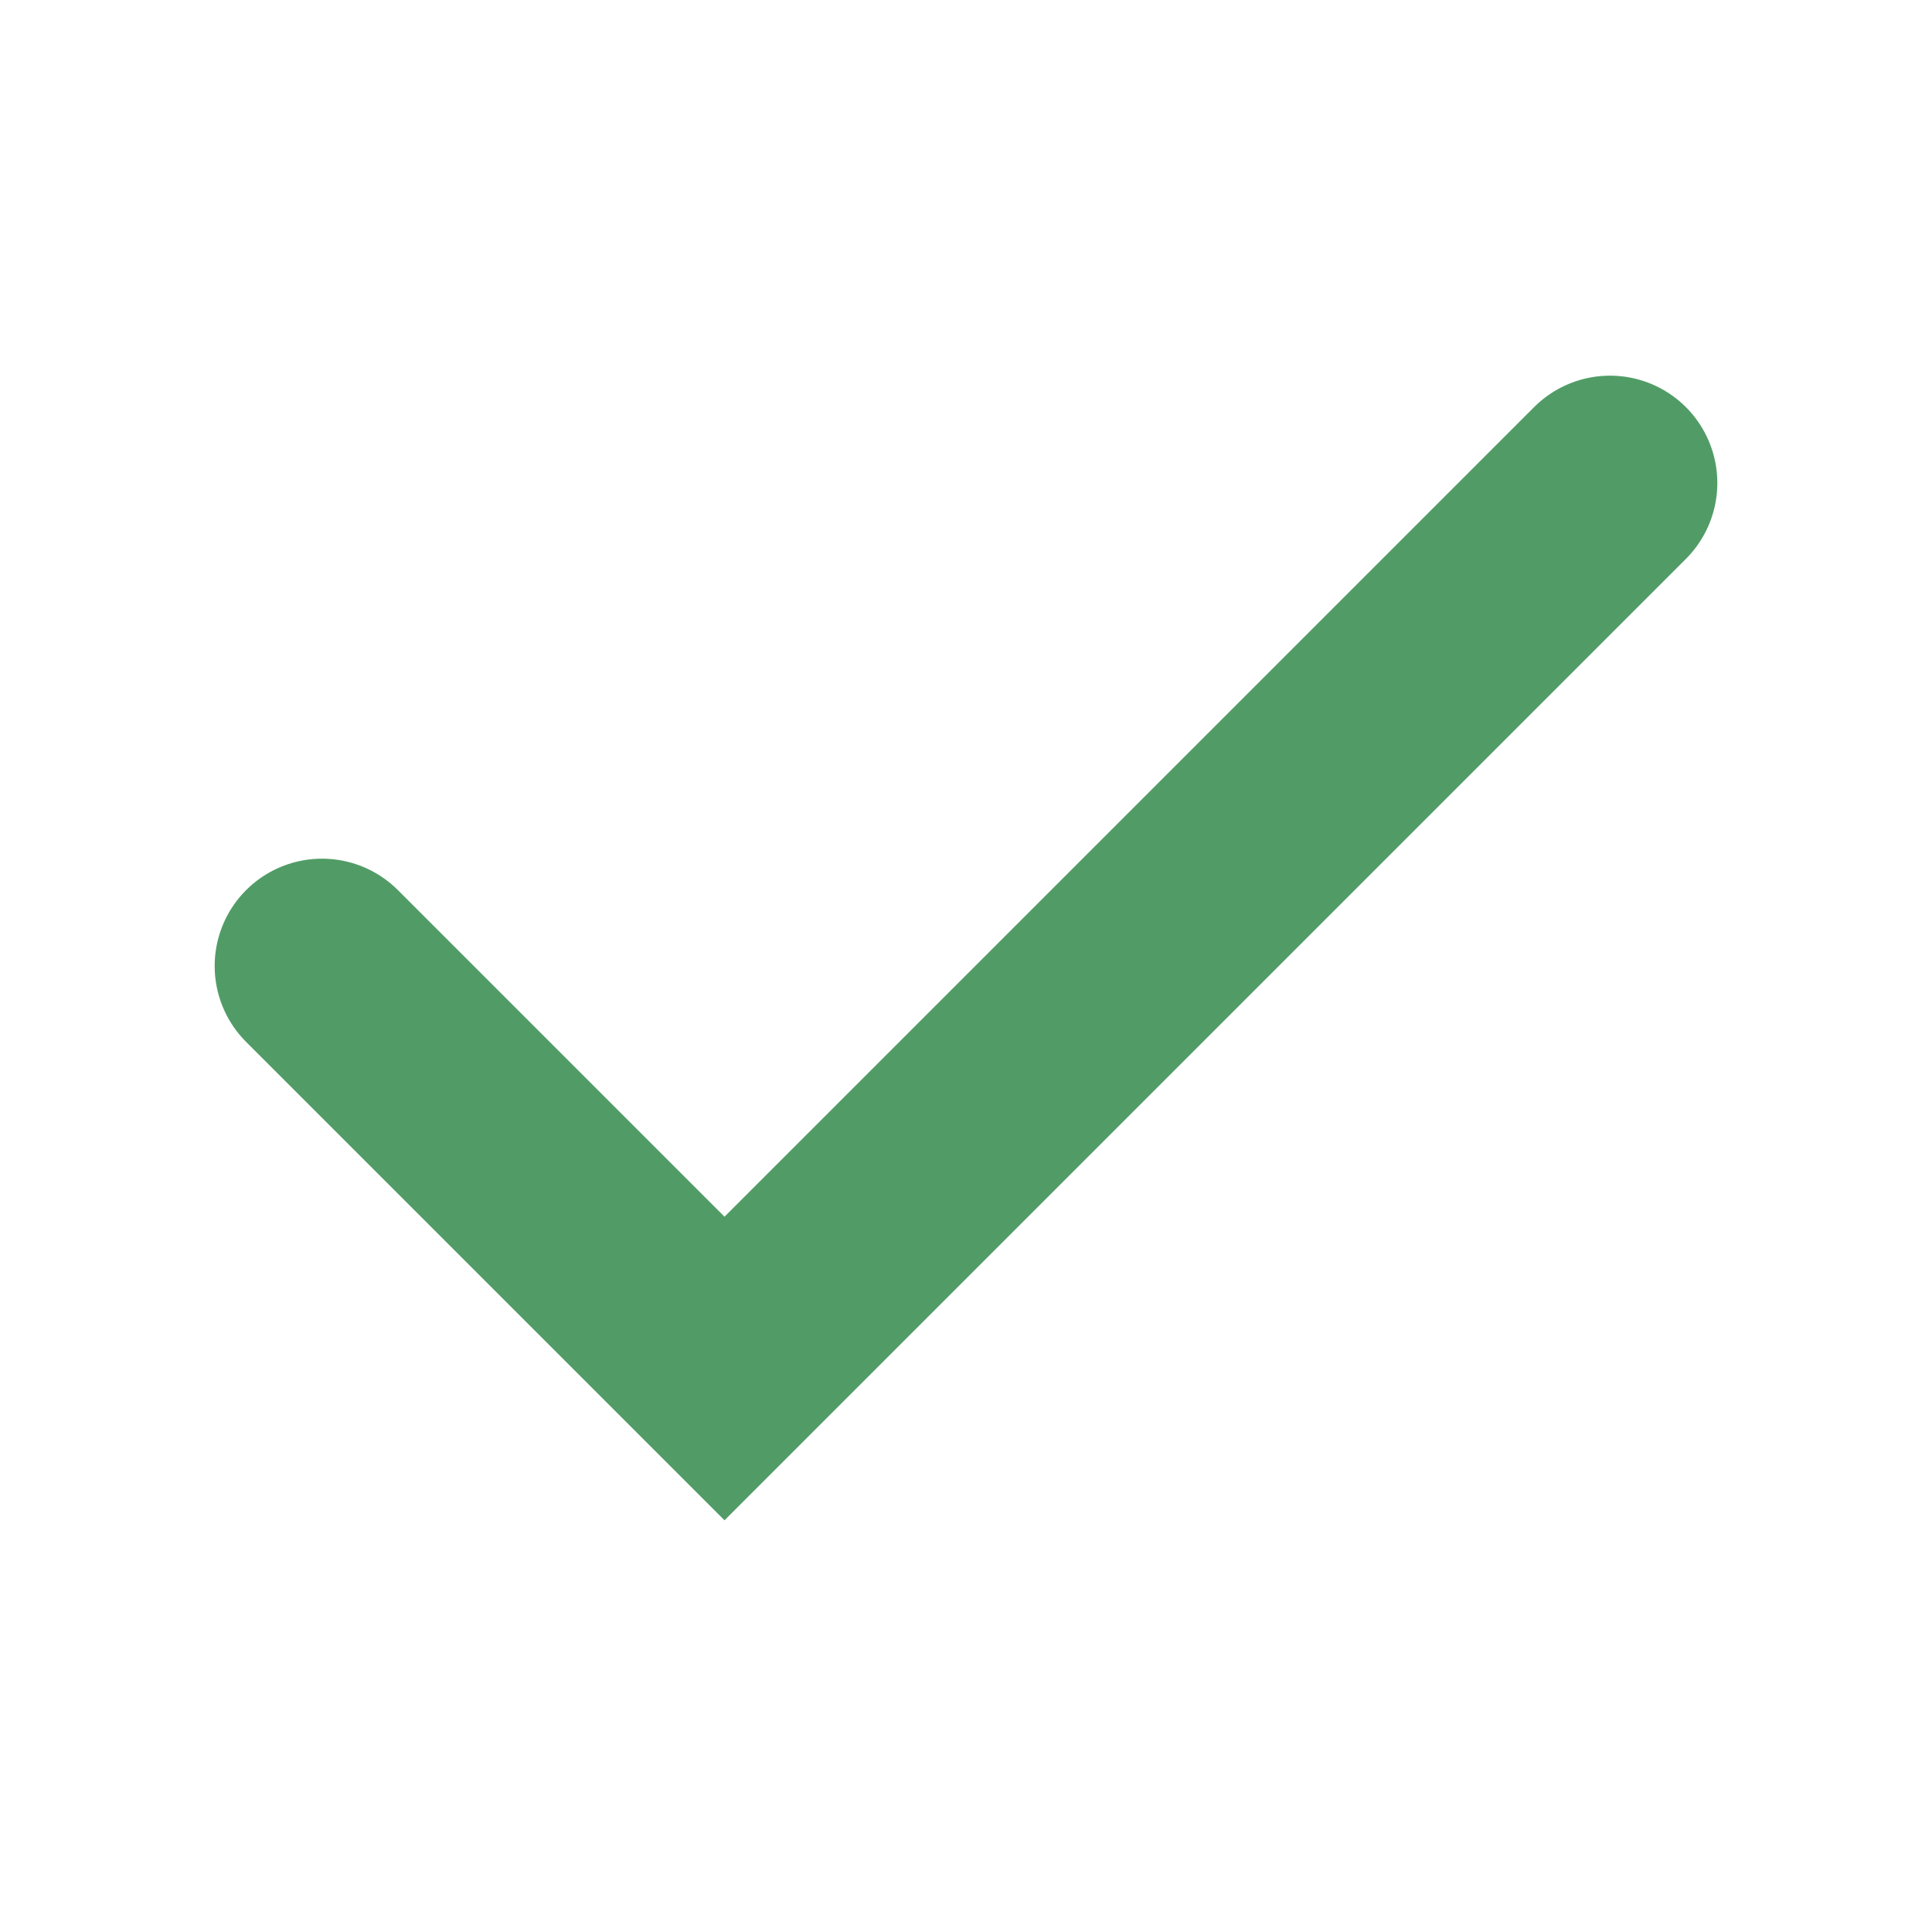
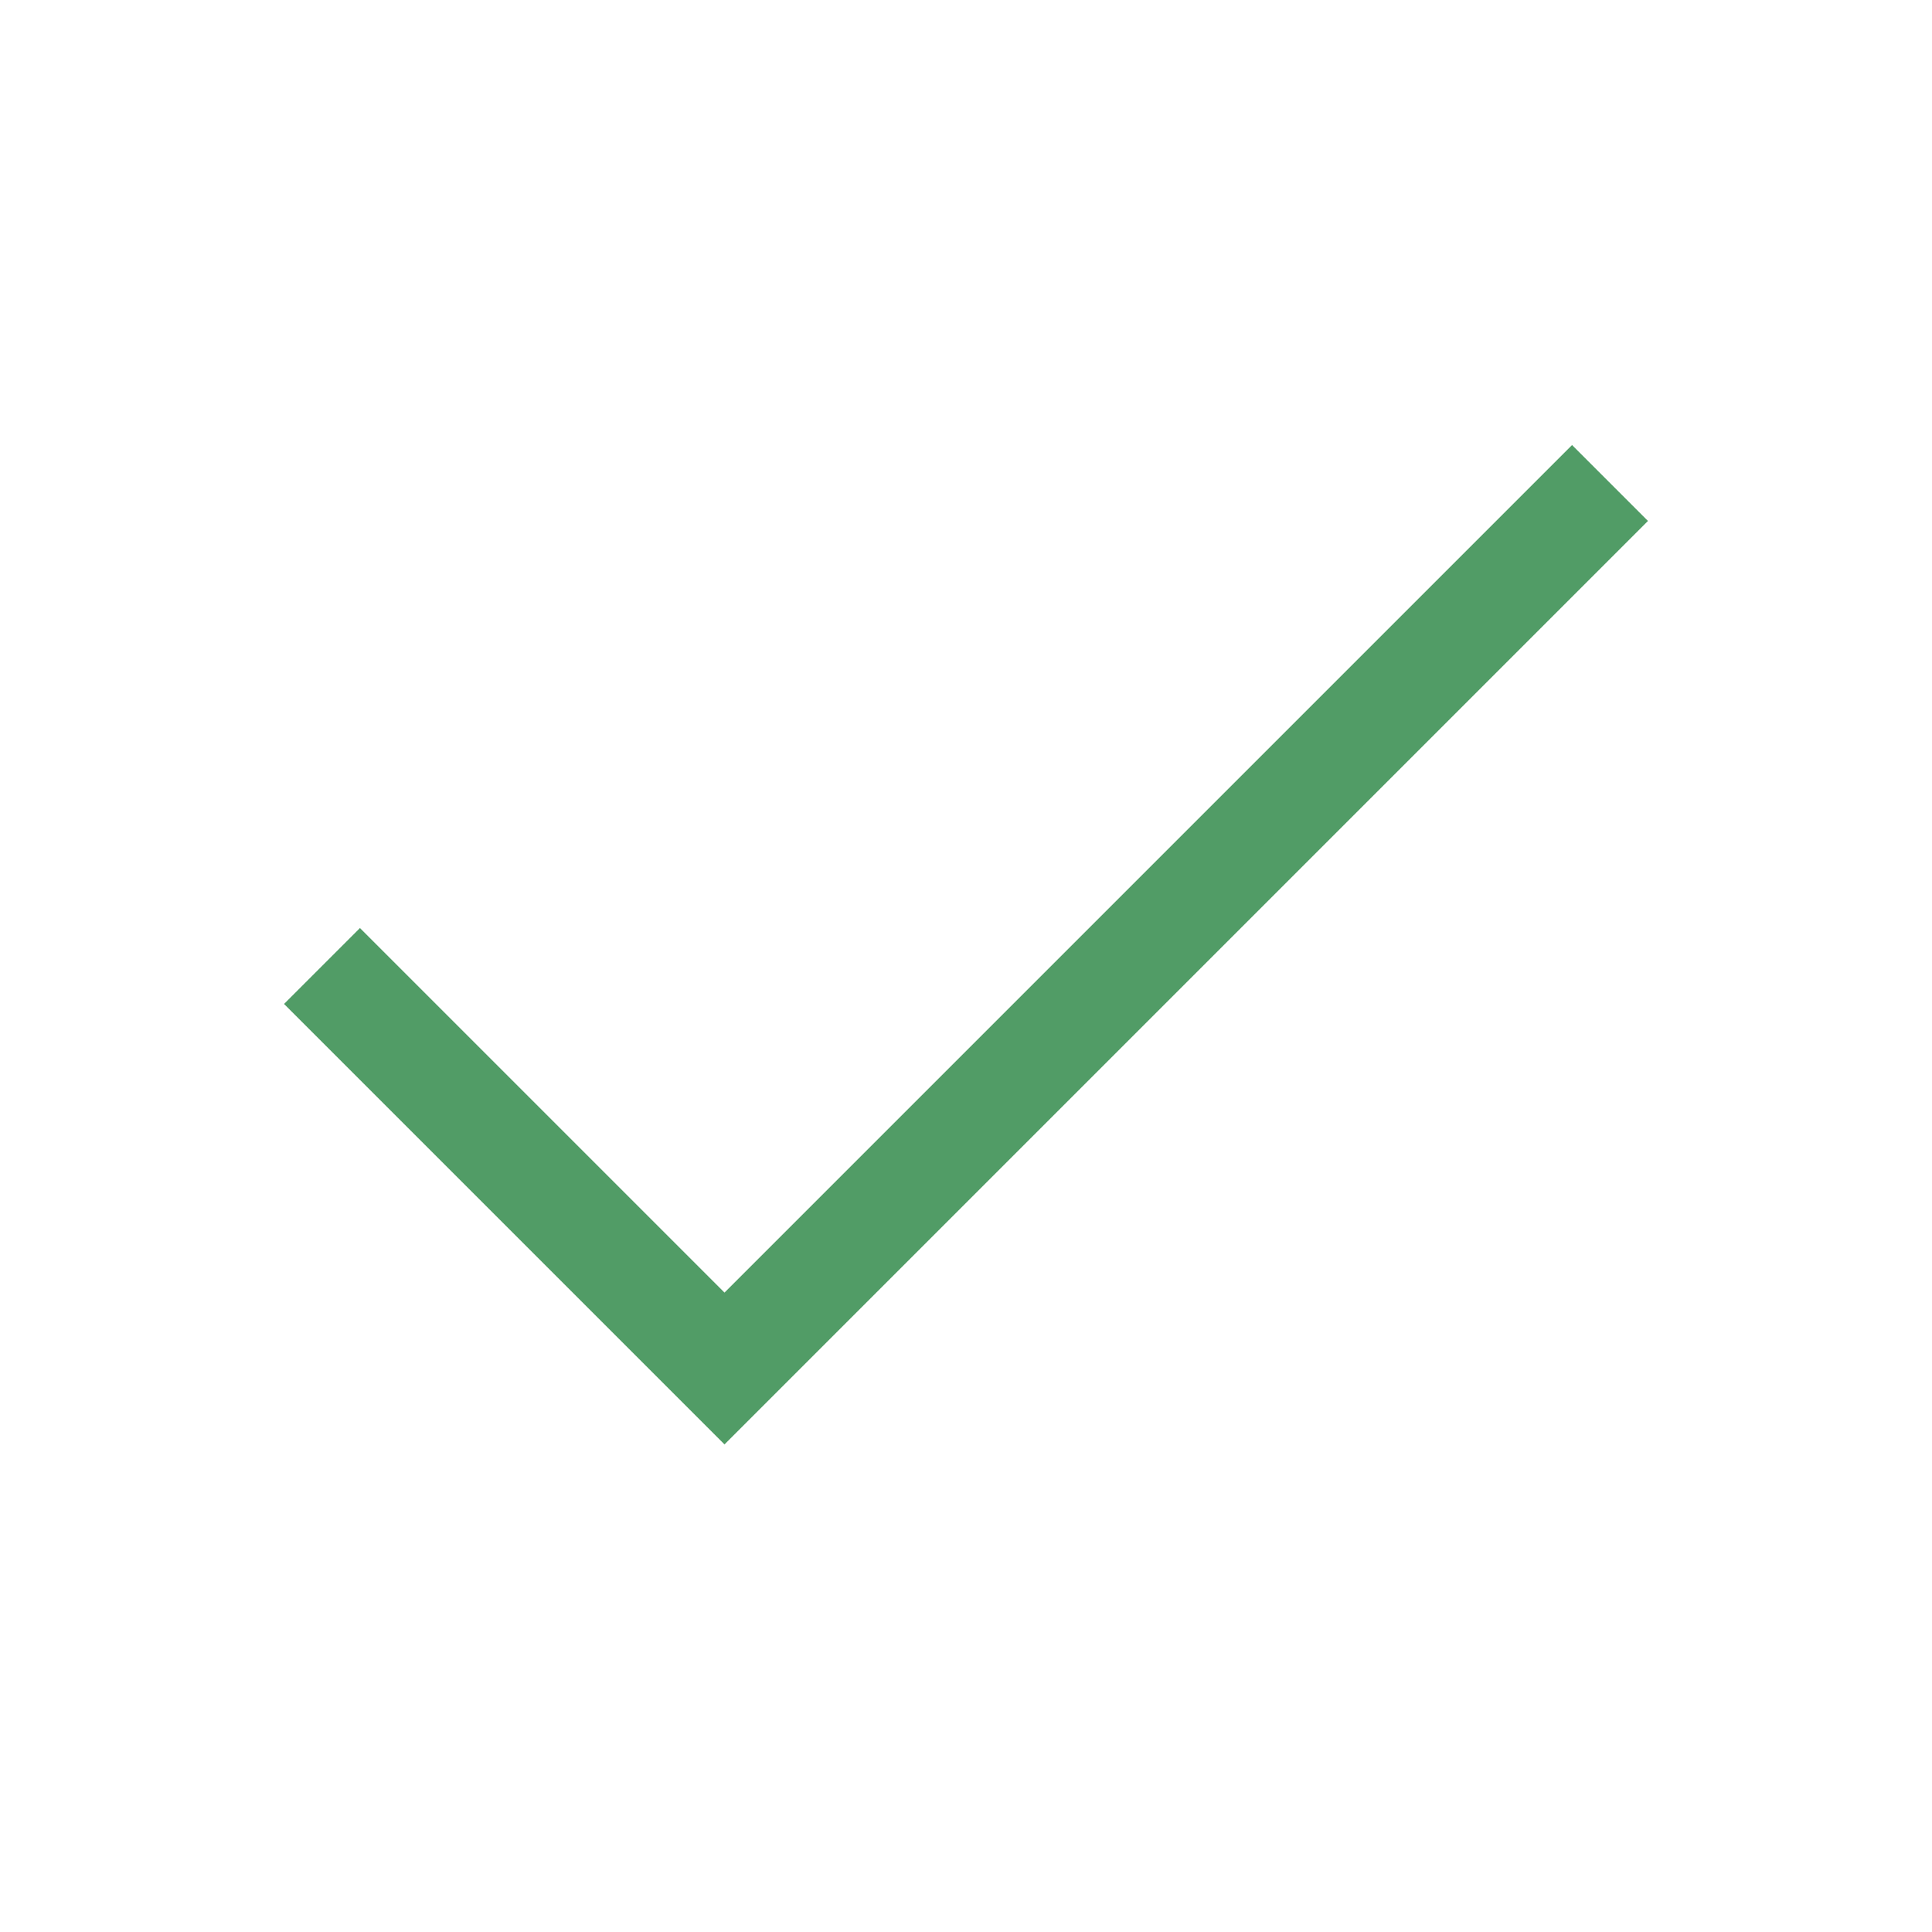
<svg xmlns="http://www.w3.org/2000/svg" width="18" height="18" viewBox="0 0 18 18" fill="none">
-   <path d="M15 4.5L6.75 12.75L3 9" stroke="#519C66" stroke-width="2" stroke-linecap="round" strokeLinejoin="round" />
+   <path d="M15 4.5L6.75 12.75L3 9" stroke="#519C66" strokeWidth="2" strokeLinecap="round" strokeLinejoin="round" />
</svg>
